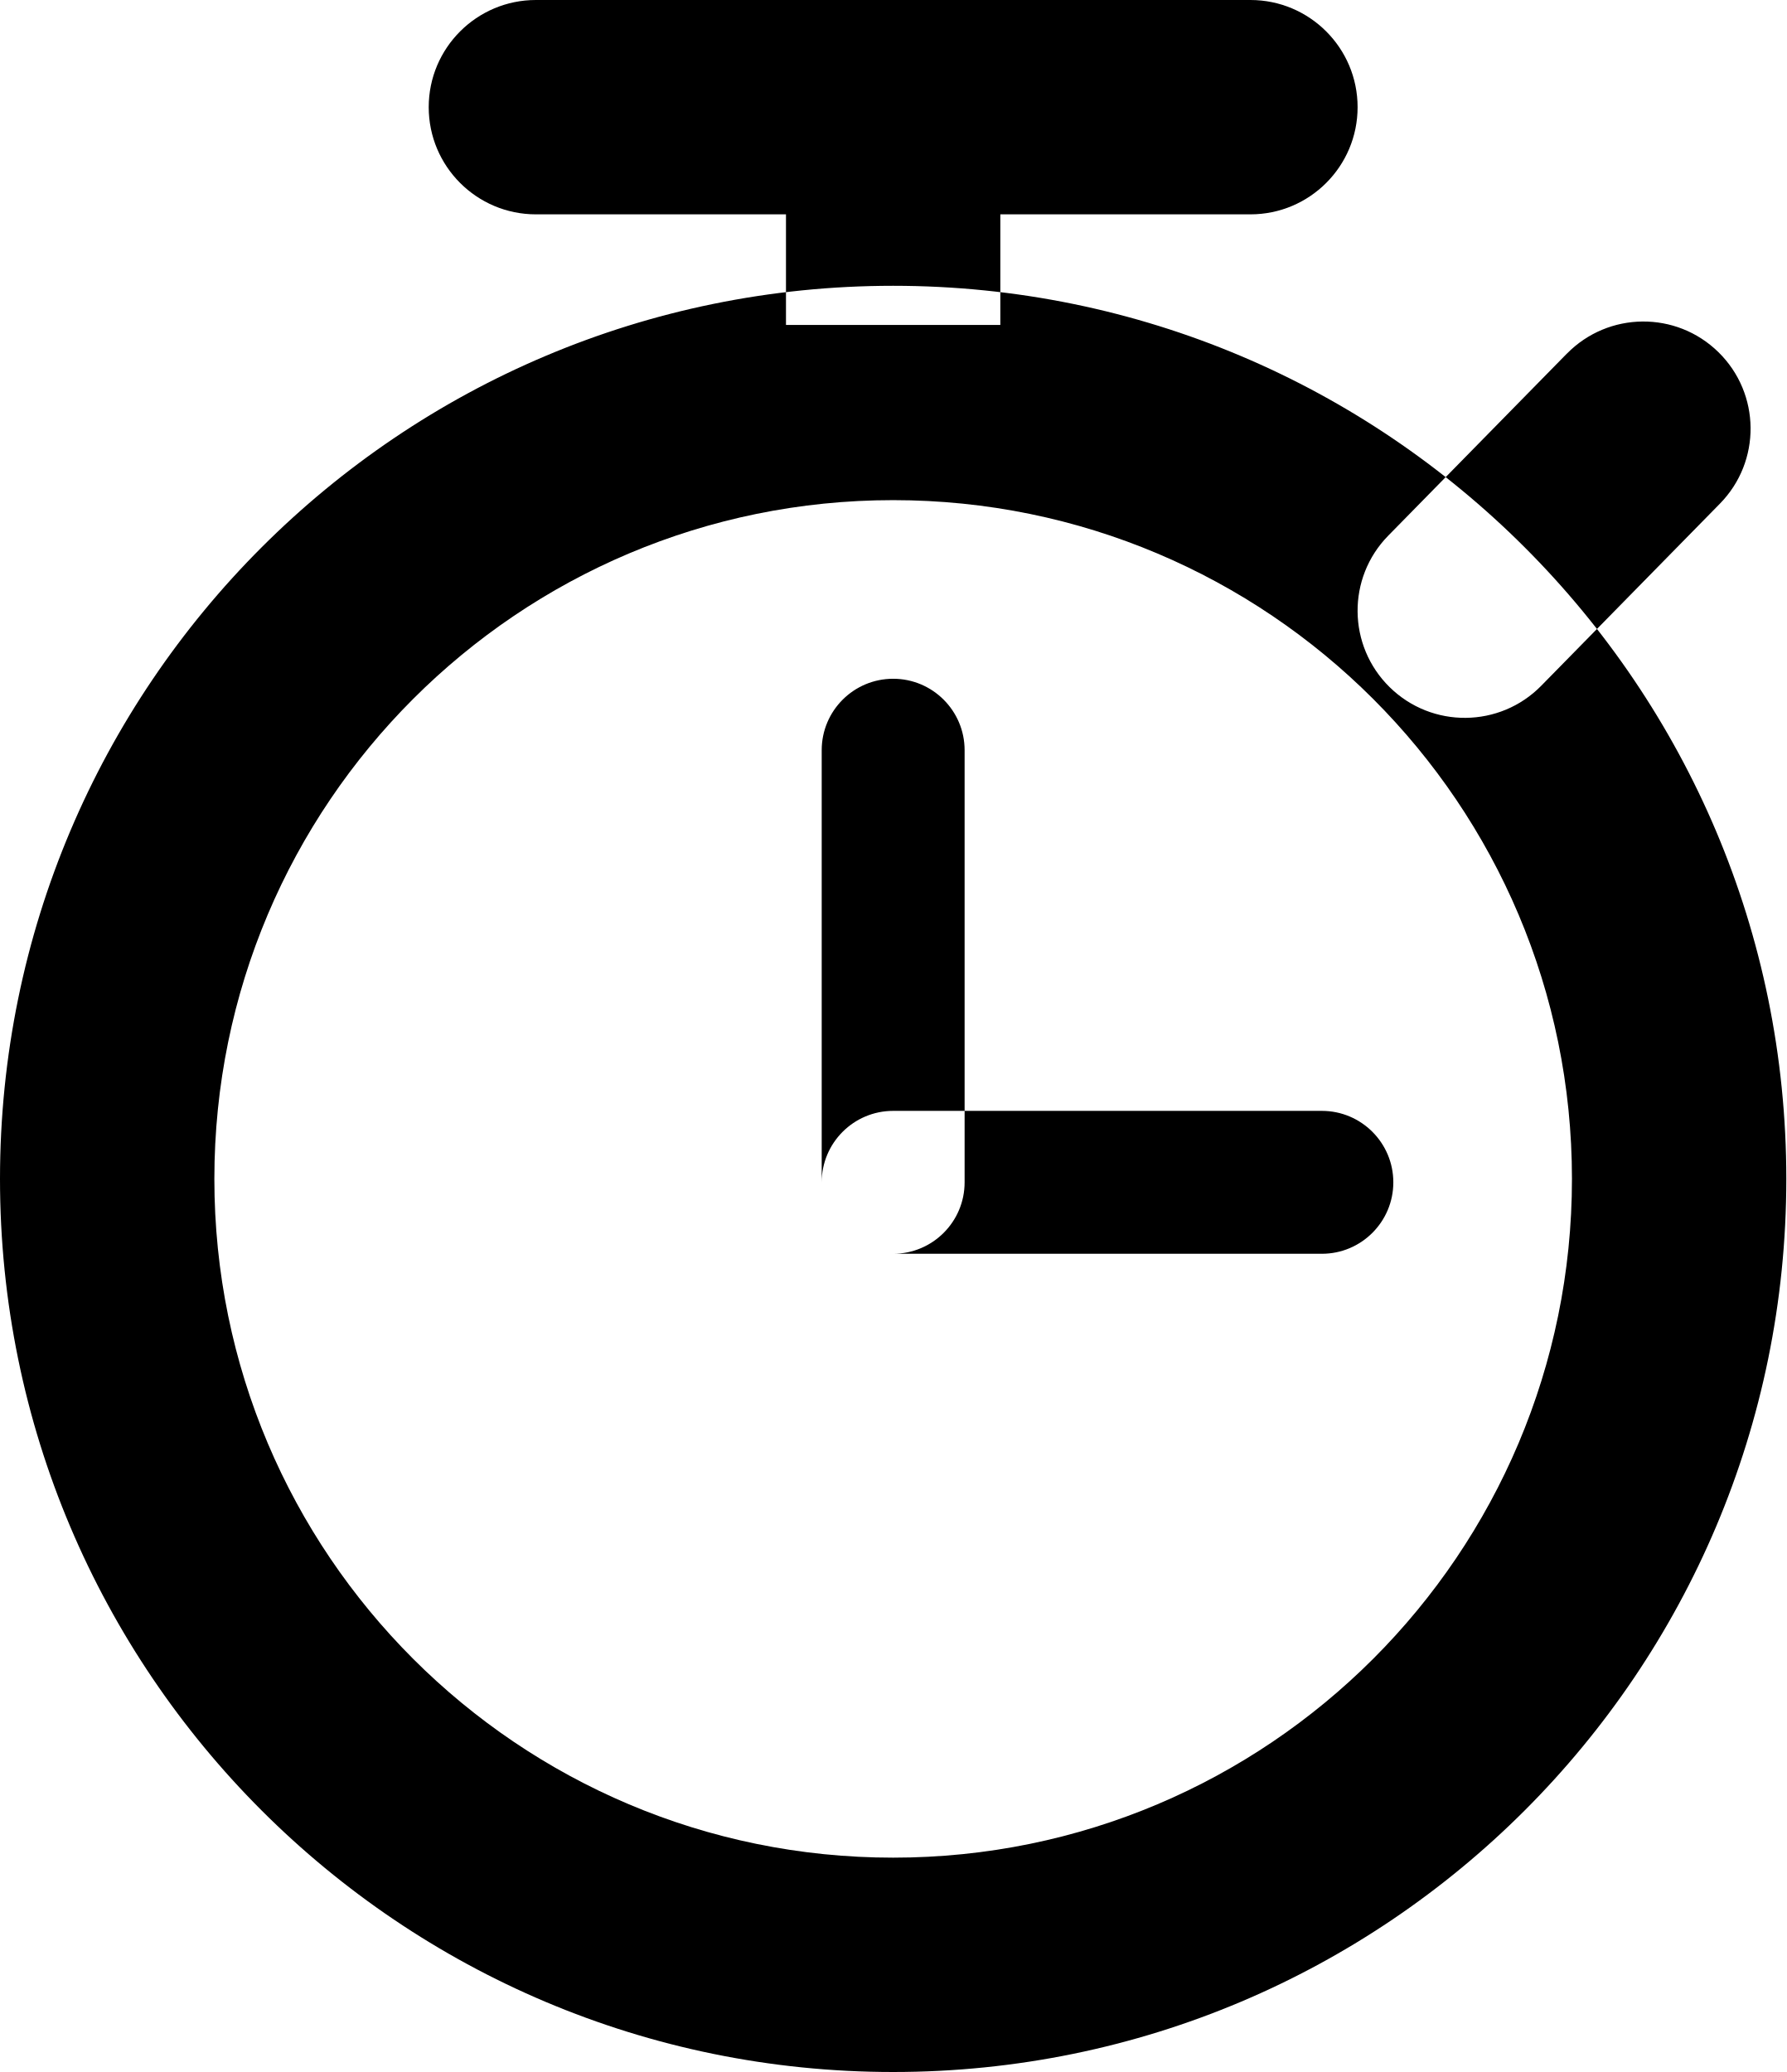
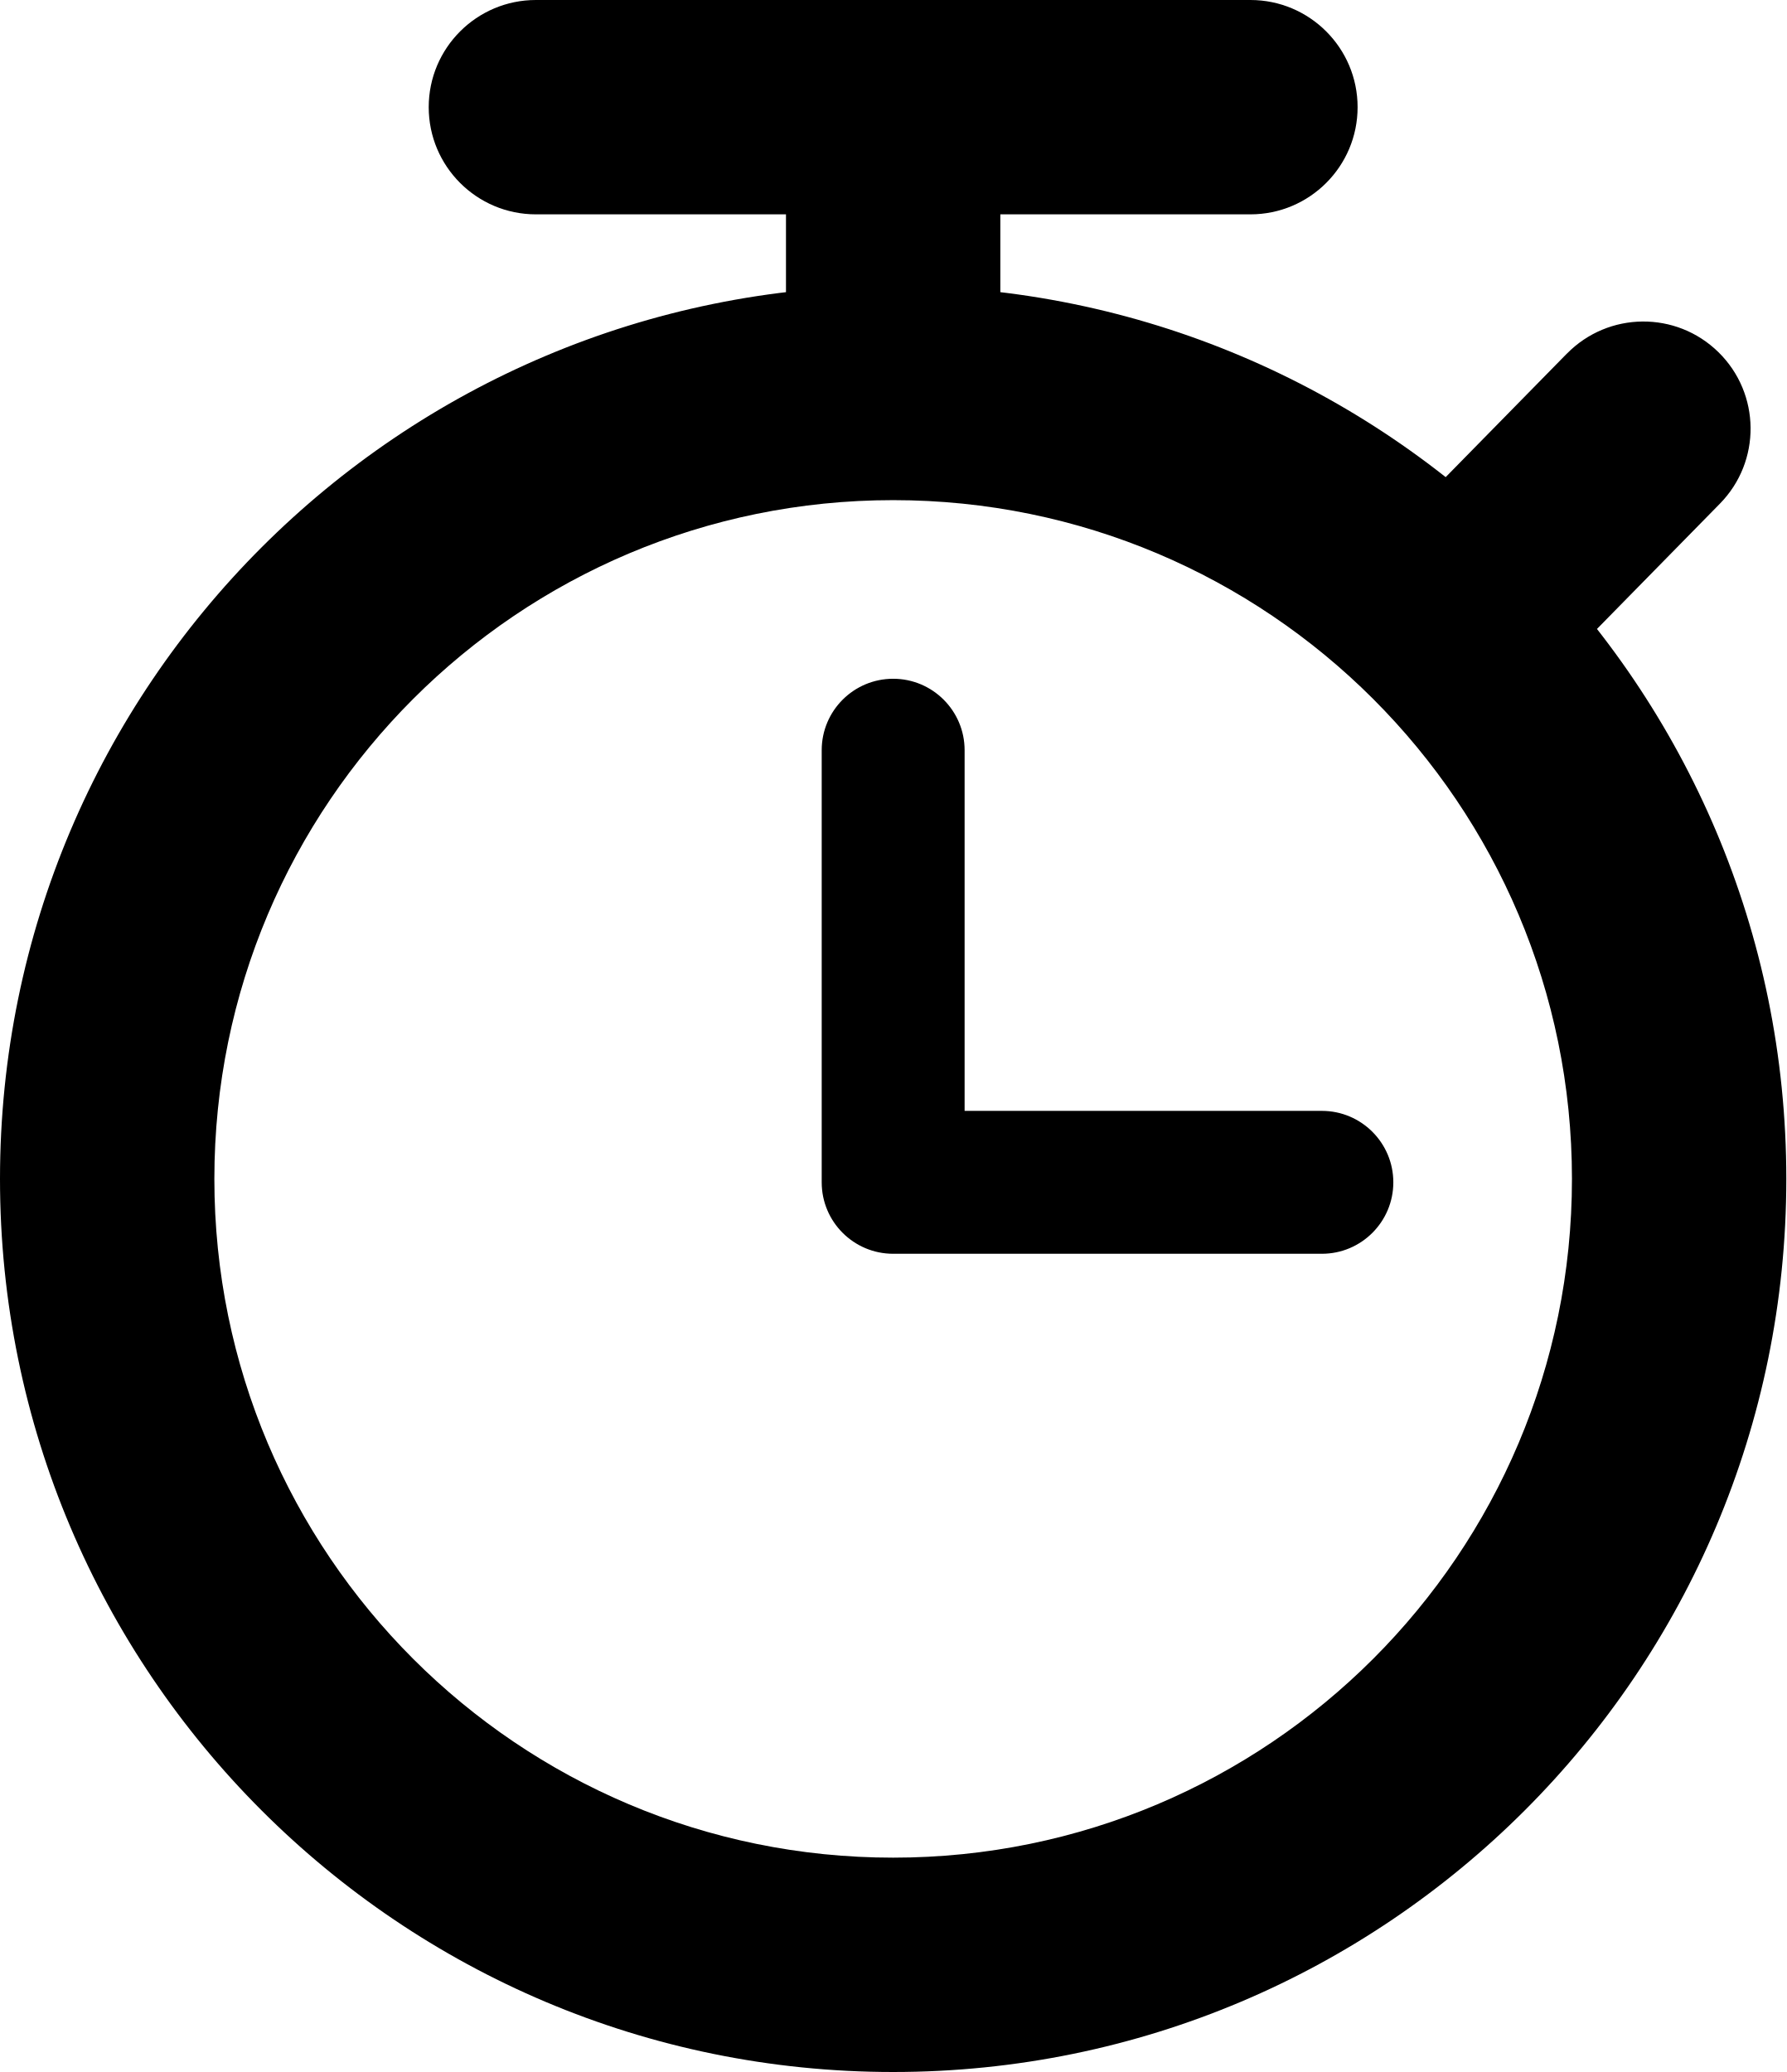
<svg xmlns="http://www.w3.org/2000/svg" version="1.1" viewBox="0 0 25 29" height="29px" width="25px">
-   <path d="M 12.5,29 C 19.404,29 25,23.404 25,16.5 25,9.596 19.404,4 12.5,4 5.596,4 0,9.596 0,16.5 0,23.404 5.596,29 12.5,29 l 0,0 z m 0,-3 C 7.253,26 3,21.747 3,16.5 3,11.253 7.253,7 12.5,7 17.747,7 22,11.253 22,16.5 22,21.747 17.747,26 12.5,26 l 0,0 z m -1,-15.5 0,6.048 c 0,0.552 0.448,1 1,1 0.552,0 1,-0.448 1,-1 L 13.5,10.5 c 0,-0.552 -0.448,-1 -1,-1 -0.552,0 -1,0.448 -1,1 l 0,0 z M 11,3 l 0,1.548 3,0 L 14,3 17.5,3 C 18.328,3 19,2.328 19,1.5 19,0.672 18.328,0 17.5,0 L 7.5,0 C 6.672,0 6,0.672 6,1.5 6,2.328 6.672,3 7.5,3 L 11,3 Z m 7.5,12.548 -6,0 c -0.552,0 -1,0.448 -1,1 0,0.552 0.448,1 1,1 l 6,0 c 0.552,0 1,-0.448 1,-1 0,-0.552 -0.448,-1 -1,-1 z m 3.429,-10.599 -2.5,2.548 c -0.58,0.591 -0.571,1.541 0.02,2.121 0.591,0.58 1.541,0.571 2.121,-0.02 l 2.5,-2.548 C 24.651,6.459 24.642,5.509 24.05,4.929 23.459,4.349 22.509,4.358 21.929,4.95 Z" style="fill-rule:evenodd;" />
+   <path d="M 12.5,29 C 19.404,29 25,23.404 25,16.5 25,9.596 19.404,4 12.5,4 5.596,4 0,9.596 0,16.5 0,23.404 5.596,29 12.5,29 l 0,0 z m 0,-3 C 7.253,26 3,21.747 3,16.5 3,11.253 7.253,7 12.5,7 17.747,7 22,11.253 22,16.5 22,21.747 17.747,26 12.5,26 l 0,0 z m -1,-15.5 0,6.048 c 0,0.552 0.448,1 1,1 0.552,0 1,-0.448 1,-1 L 13.5,10.5 c 0,-0.552 -0.448,-1 -1,-1 -0.552,0 -1,0.448 -1,1 l 0,0 z M 11,3 l 0,1.548 3,0 L 14,3 17.5,3 C 18.328,3 19,2.328 19,1.5 19,0.672 18.328,0 17.5,0 L 7.5,0 C 6.672,0 6,0.672 6,1.5 6,2.328 6.672,3 7.5,3 L 11,3 Z m 7.5,12.548 -6,0 c -0.552,0 -1,0.448 -1,1 0,0.552 0.448,1 1,1 l 6,0 c 0.552,0 1,-0.448 1,-1 0,-0.552 -0.448,-1 -1,-1 z m 3.429,-10.599 -2.5,2.548 c -0.58,0.591 -0.571,1.541 0.02,2.121 0.591,0.58 1.541,0.571 2.121,-0.02 l 2.5,-2.548 C 24.651,6.459 24.642,5.509 24.05,4.929 23.459,4.349 22.509,4.358 21.929,4.95 Z" style="fill-rule:odd;" />
</svg>
